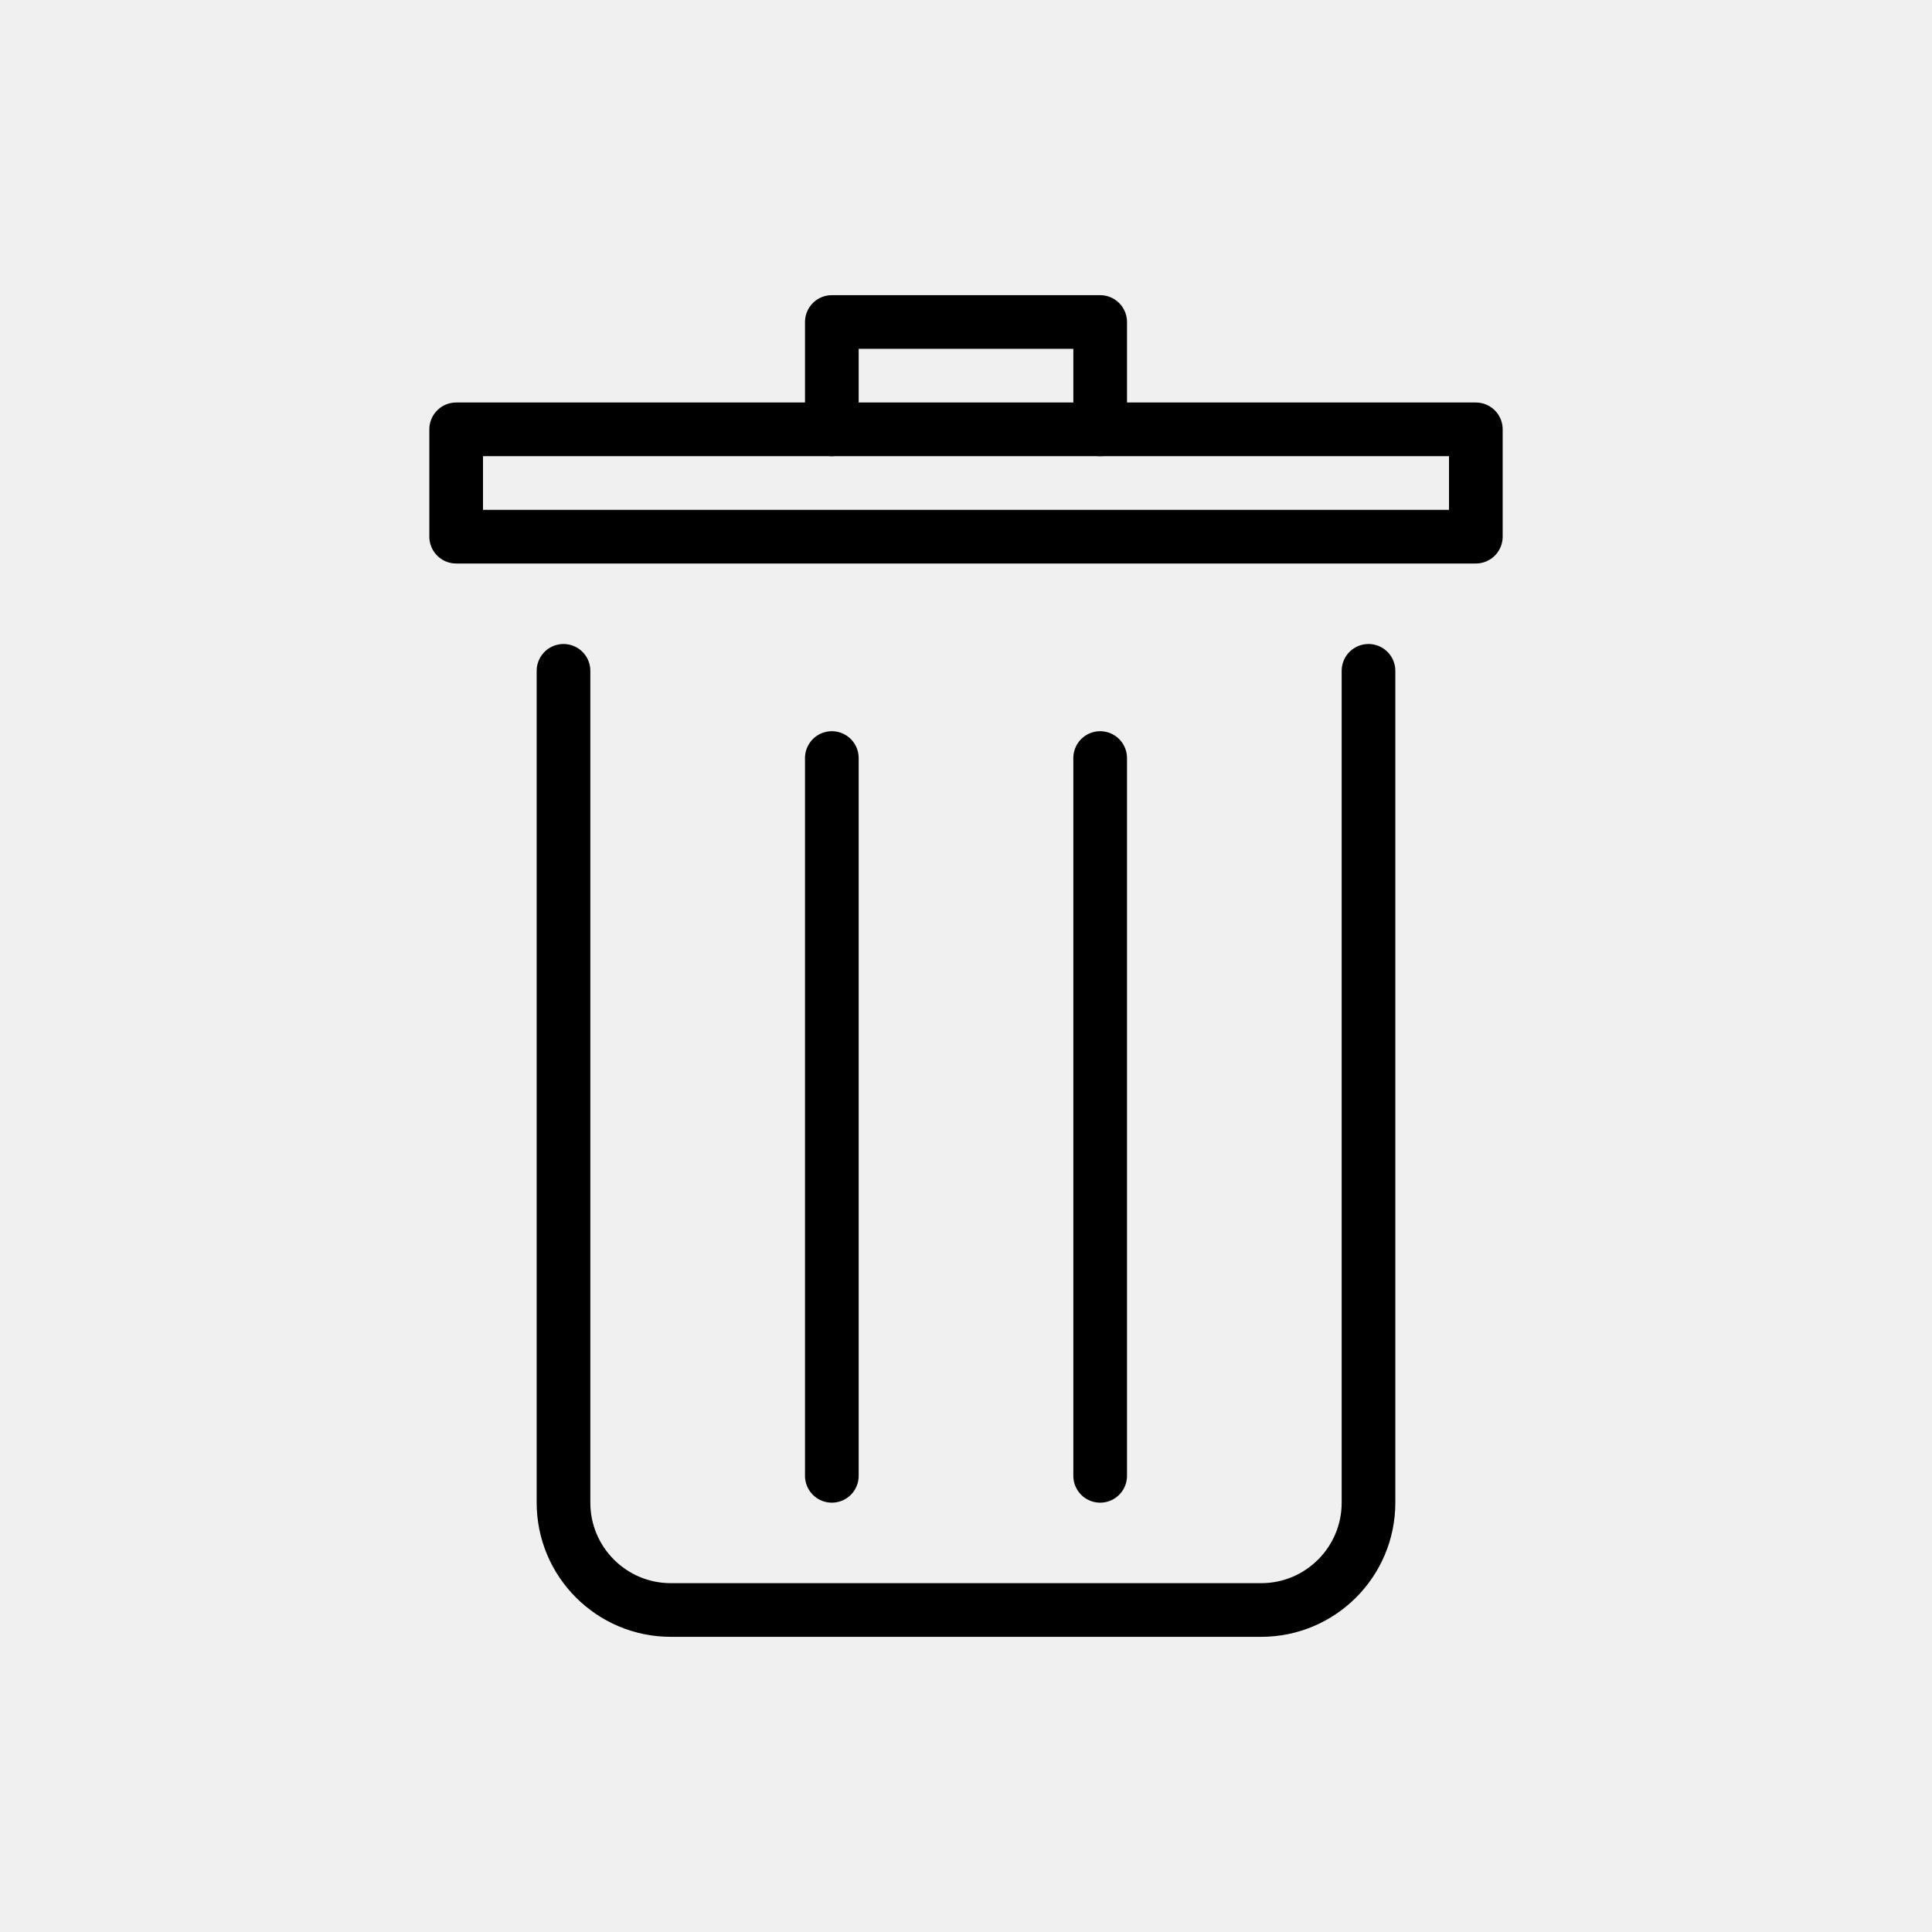
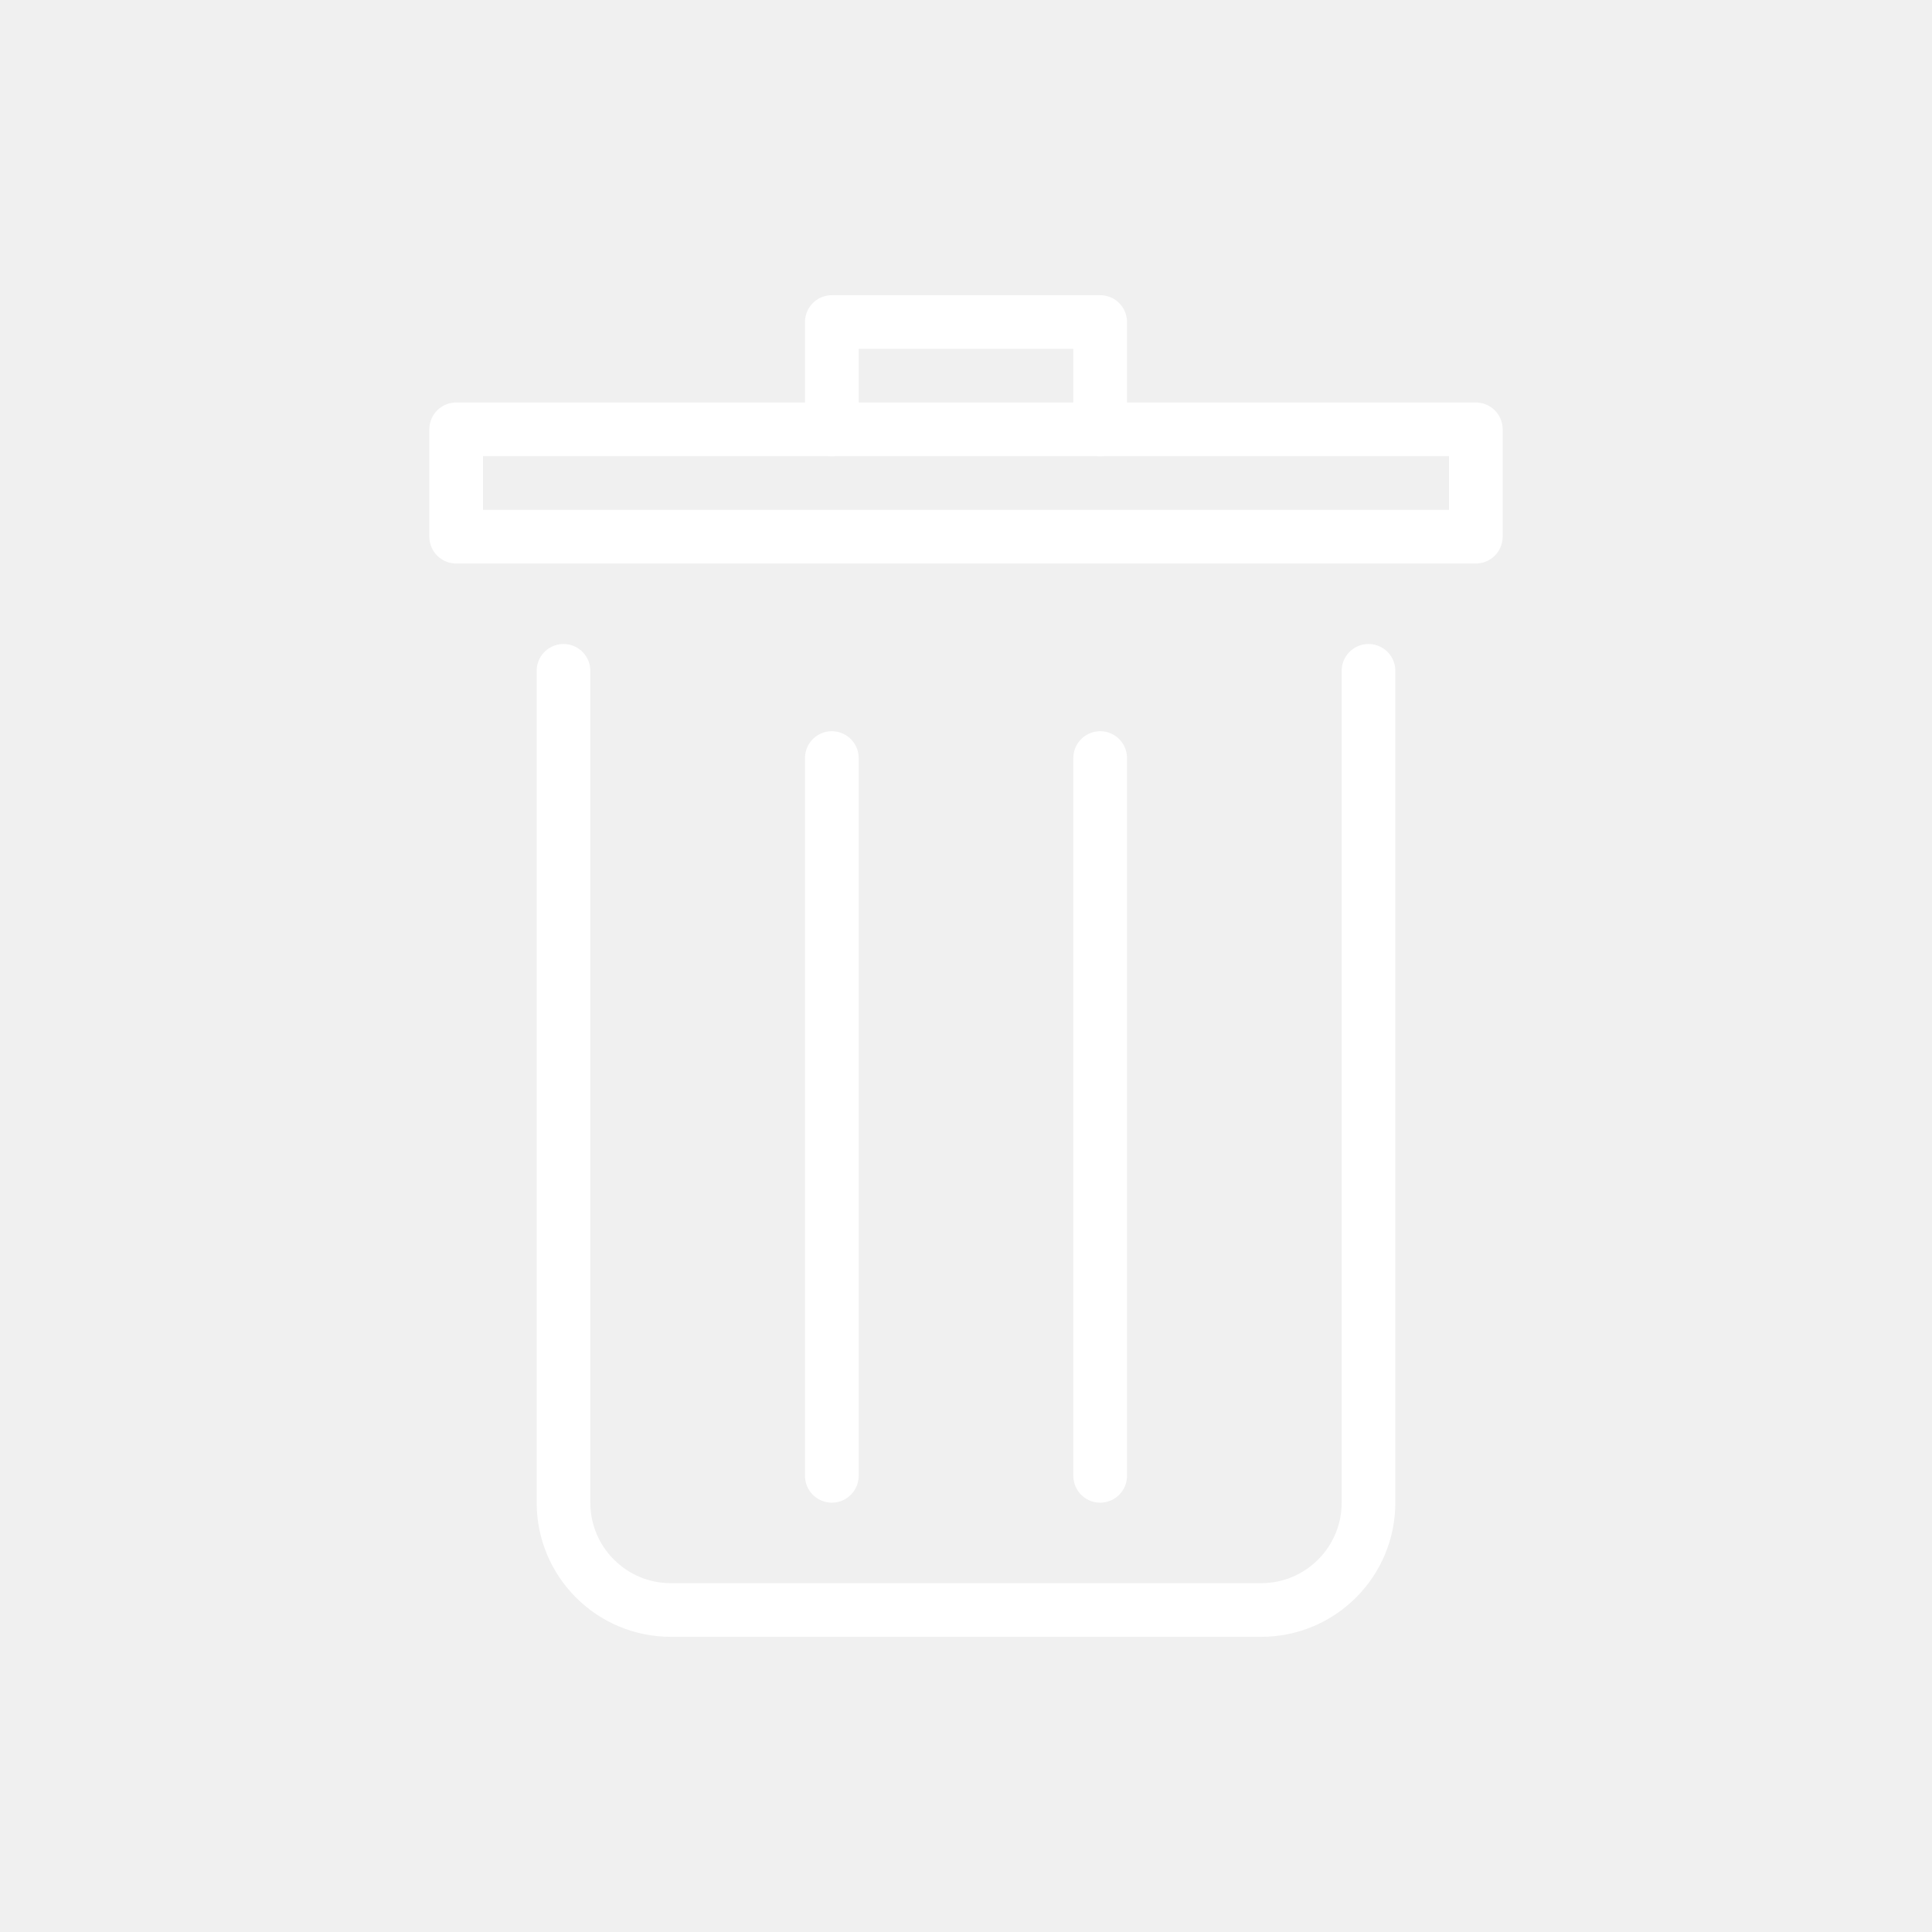
<svg xmlns="http://www.w3.org/2000/svg" id="emoji" viewBox="0 0 72 72">
  <g id="line">
-     <polyline fill="none" stroke="#000000" stroke-linecap="round" stroke-linejoin="round" stroke-miterlimit="10" stroke-width="2" points="31,16 31,12 41,12 41,16" />
-     <path fill="none" stroke="#000000" stroke-linecap="round" stroke-linejoin="round" stroke-miterlimit="10" stroke-width="2" d="M51,25v31c0,2.209-1.791,4-4,4H25c-2.209,0-4-1.791-4-4V25" />
-     <rect x="17" y="16" width="38" height="4" fill="none" stroke="#000000" stroke-linecap="round" stroke-linejoin="round" stroke-miterlimit="10" stroke-width="2" />
-     <line x1="41" x2="41" y1="28.25" y2="55" fill="none" stroke="#000000" stroke-linecap="round" stroke-linejoin="round" stroke-miterlimit="10" stroke-width="2" />
-     <line x1="31" x2="31" y1="28.25" y2="55" fill="none" stroke="#000000" stroke-linecap="round" stroke-linejoin="round" stroke-miterlimit="10" stroke-width="2" />
+     <polyline fill="none" stroke="#fff" stroke-linecap="round" stroke-linejoin="round" stroke-miterlimit="10" stroke-width="2" points="31,16 31,12 41,12 41,16" />
+     <path fill="none" stroke="#fff" stroke-linecap="round" stroke-linejoin="round" stroke-miterlimit="10" stroke-width="2" d="M51,25v31c0,2.209-1.791,4-4,4H25c-2.209,0-4-1.791-4-4V25" />
+     <rect x="17" y="16" width="38" height="4" fill="none" stroke="#fff" stroke-linecap="round" stroke-linejoin="round" stroke-miterlimit="10" stroke-width="2" />
+     <line x1="41" x2="41" y1="28.25" y2="55" fill="none" stroke="#fff" stroke-linecap="round" stroke-linejoin="round" stroke-miterlimit="10" stroke-width="2" />
+     <line x1="31" x2="31" y1="28.25" y2="55" fill="none" stroke="#fff" stroke-linecap="round" stroke-linejoin="round" stroke-miterlimit="10" stroke-width="2" />
  </g>
</svg>
